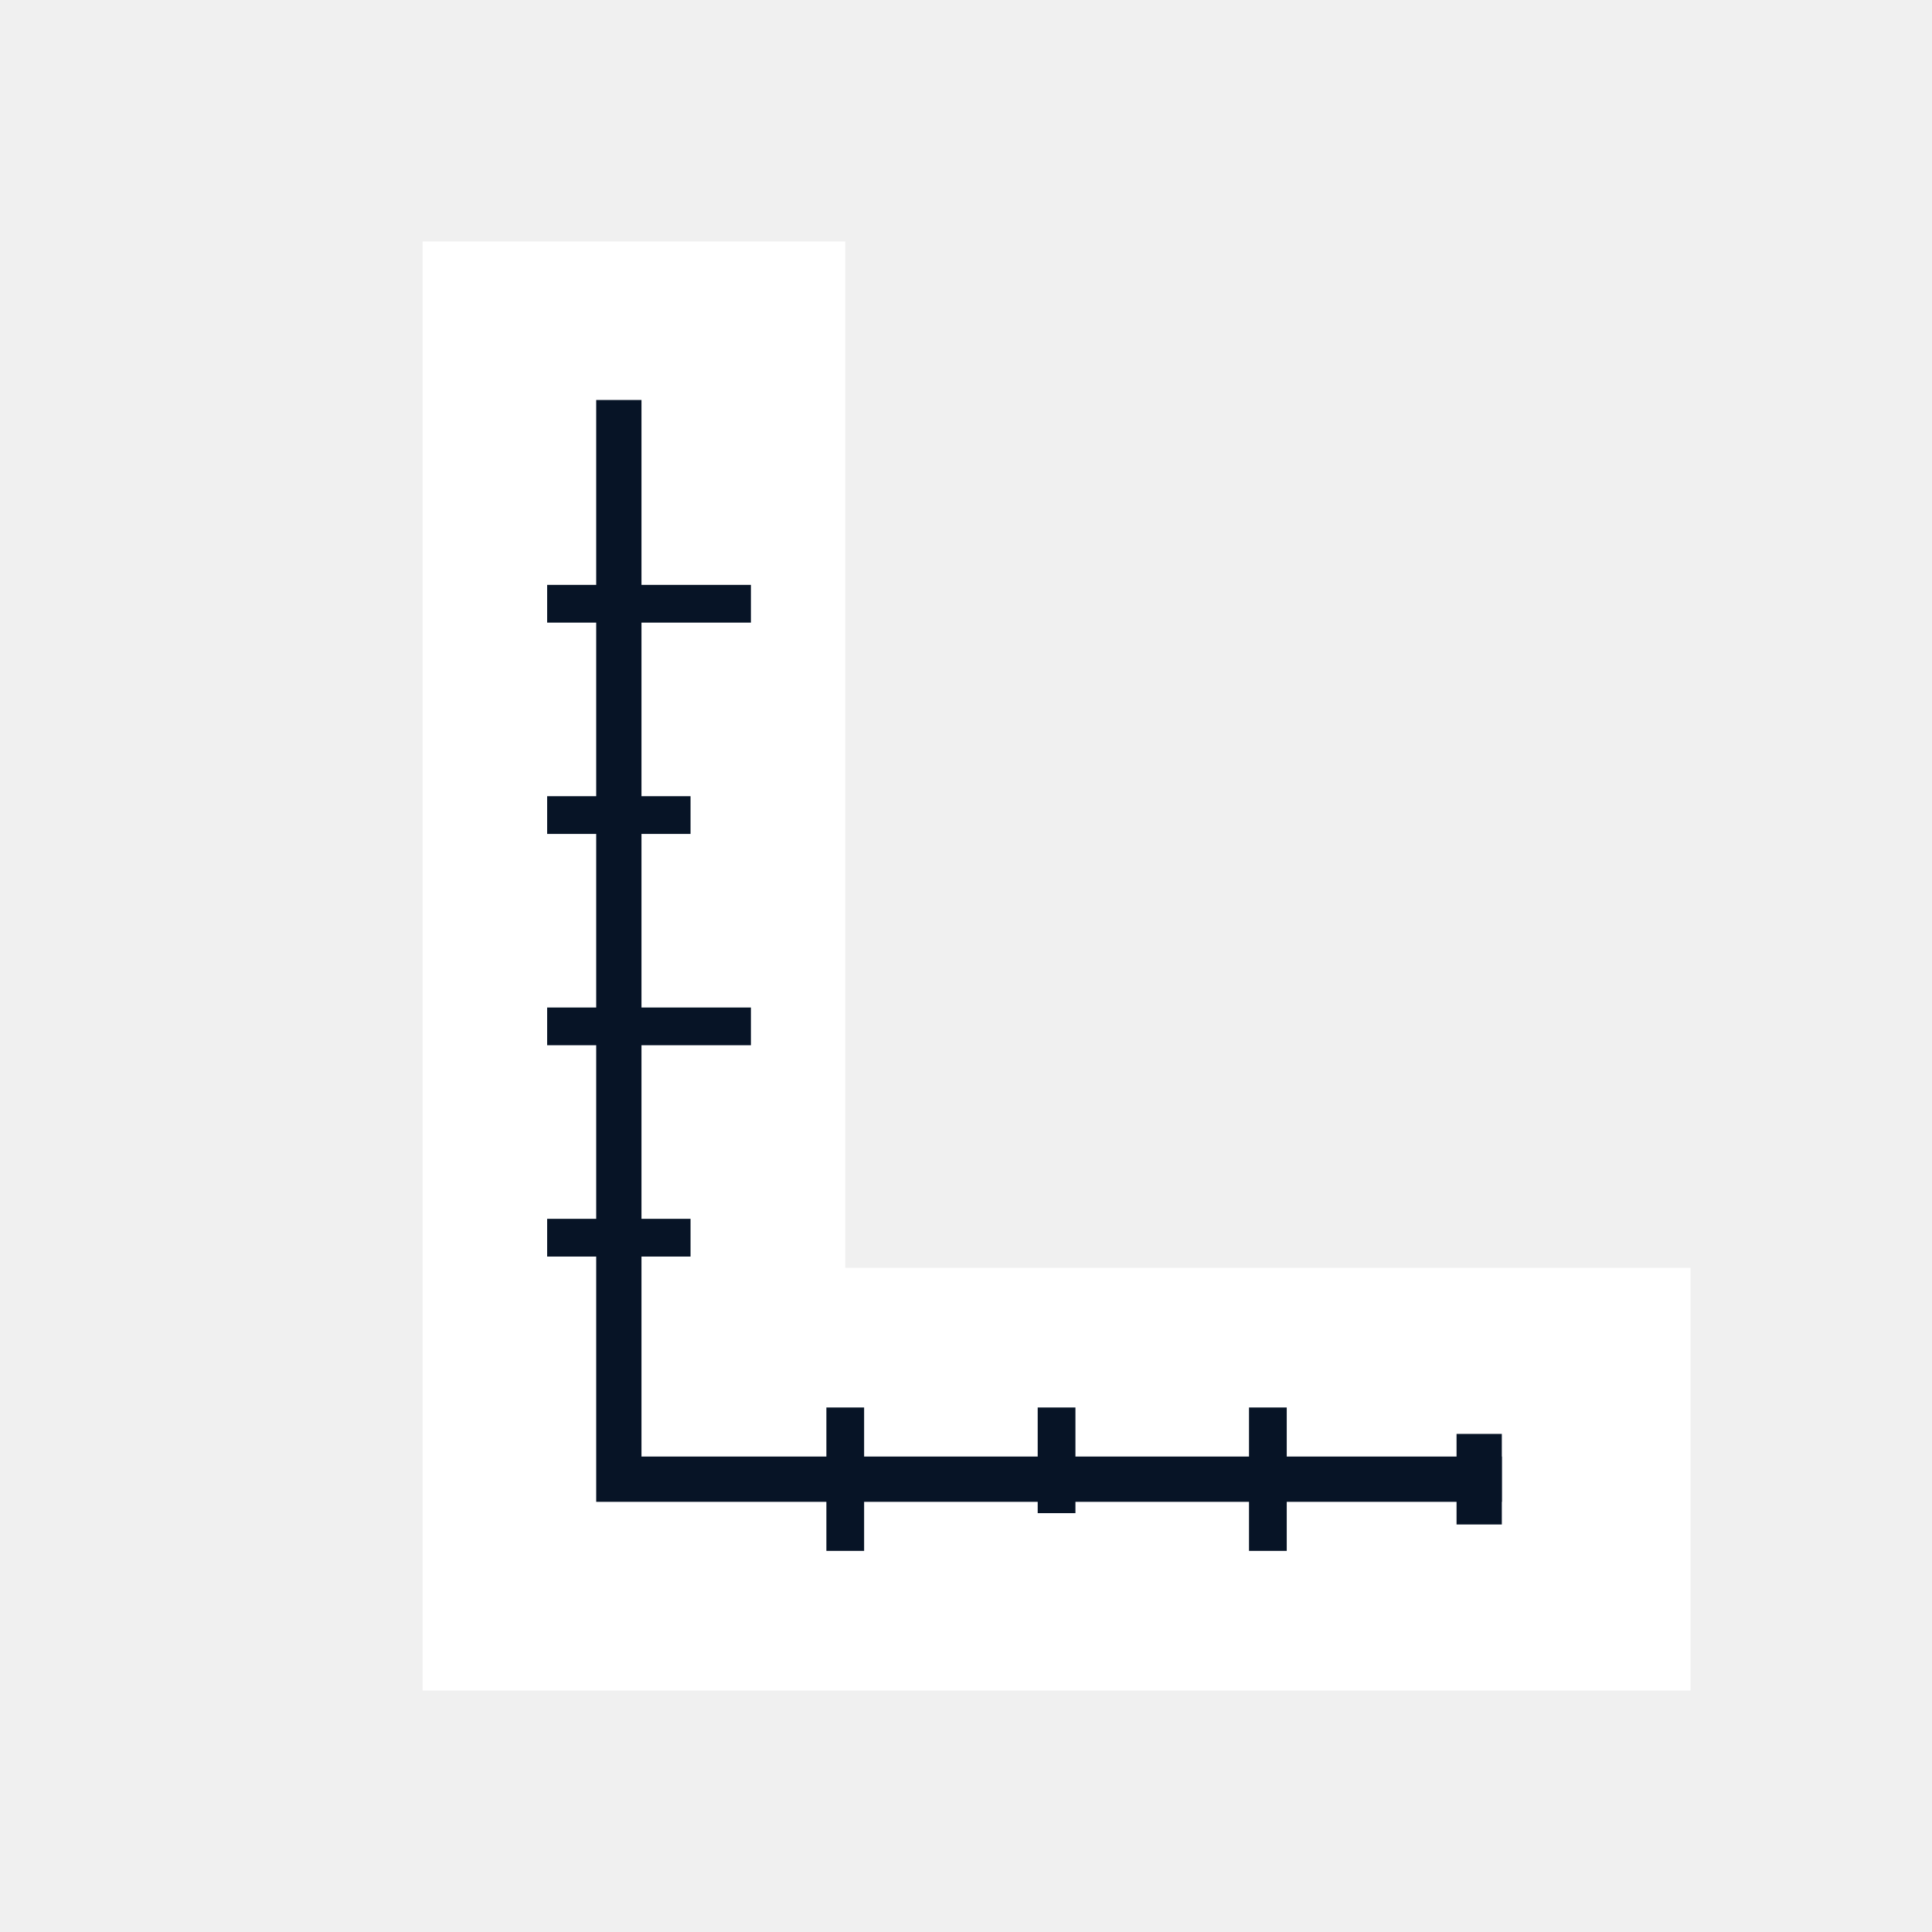
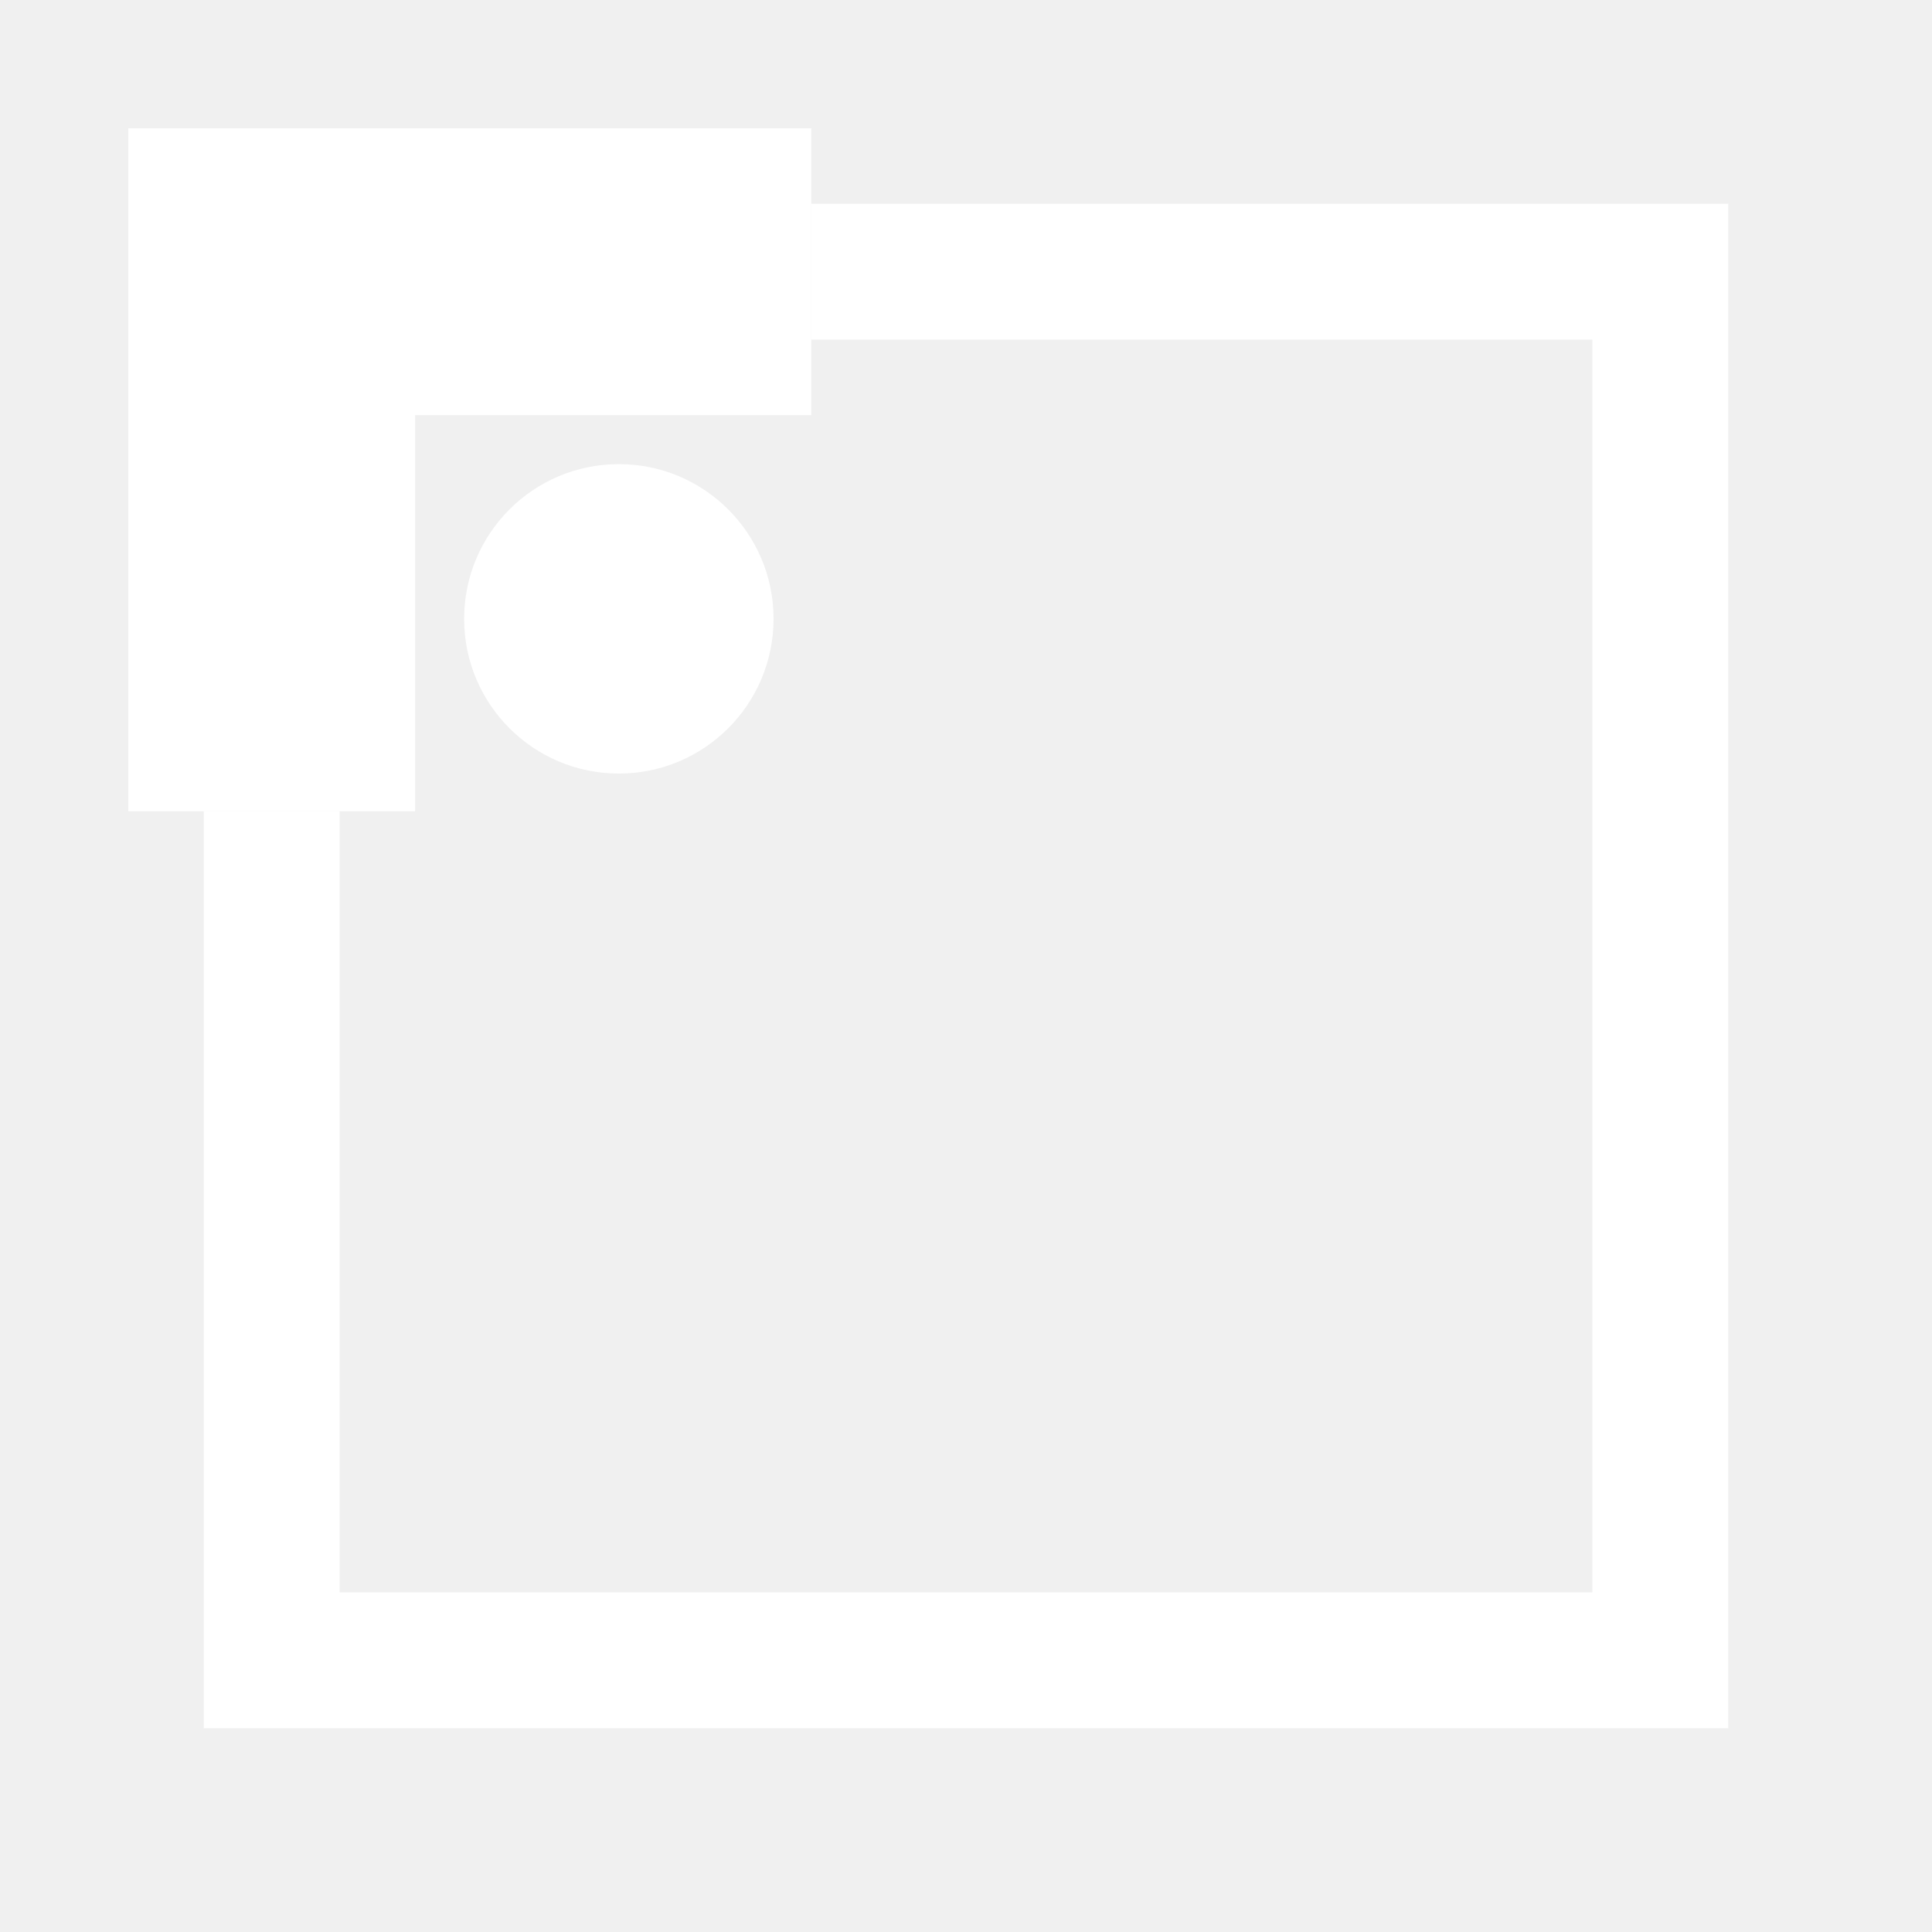
- <svg xmlns="http://www.w3.org/2000/svg" viewBox="0 0 512 512" role="img" aria-label="Linxira monochrome Scale L mark">
-   <path fill="#FFFFFF" d="M112 64H224V336H448V448H112Z" />
-   <path d="M164 112V392H392" fill="none" stroke="#071426" stroke-width="12" stroke-linecap="square" stroke-linejoin="miter" />
-   <path d="M150 160H194M150 216H178M150 272H194M150 328H178M224 378V406M280 378V396M336 378V406" fill="none" stroke="#071426" stroke-width="10" stroke-linecap="square" />
-   <path d="M392 380V404" stroke="#071426" stroke-width="12" />
+ <svg xmlns="http://www.w3.org/2000/svg" viewBox="0 0 512 512" width="512" height="512" role="img" aria-label="Linxira Origin Frame mark (monochrome)">
+   <path d="M215 72H440V440H72V215" fill="none" stroke="#FFFFFF" stroke-width="36" stroke-linejoin="miter" />
+   <path d="M72 215V72H215" fill="none" stroke="#FFFFFF" stroke-width="76" stroke-linejoin="miter" />
+   <circle fill="#FFFFFF" cx="164" cy="164" r="41" />
</svg>
